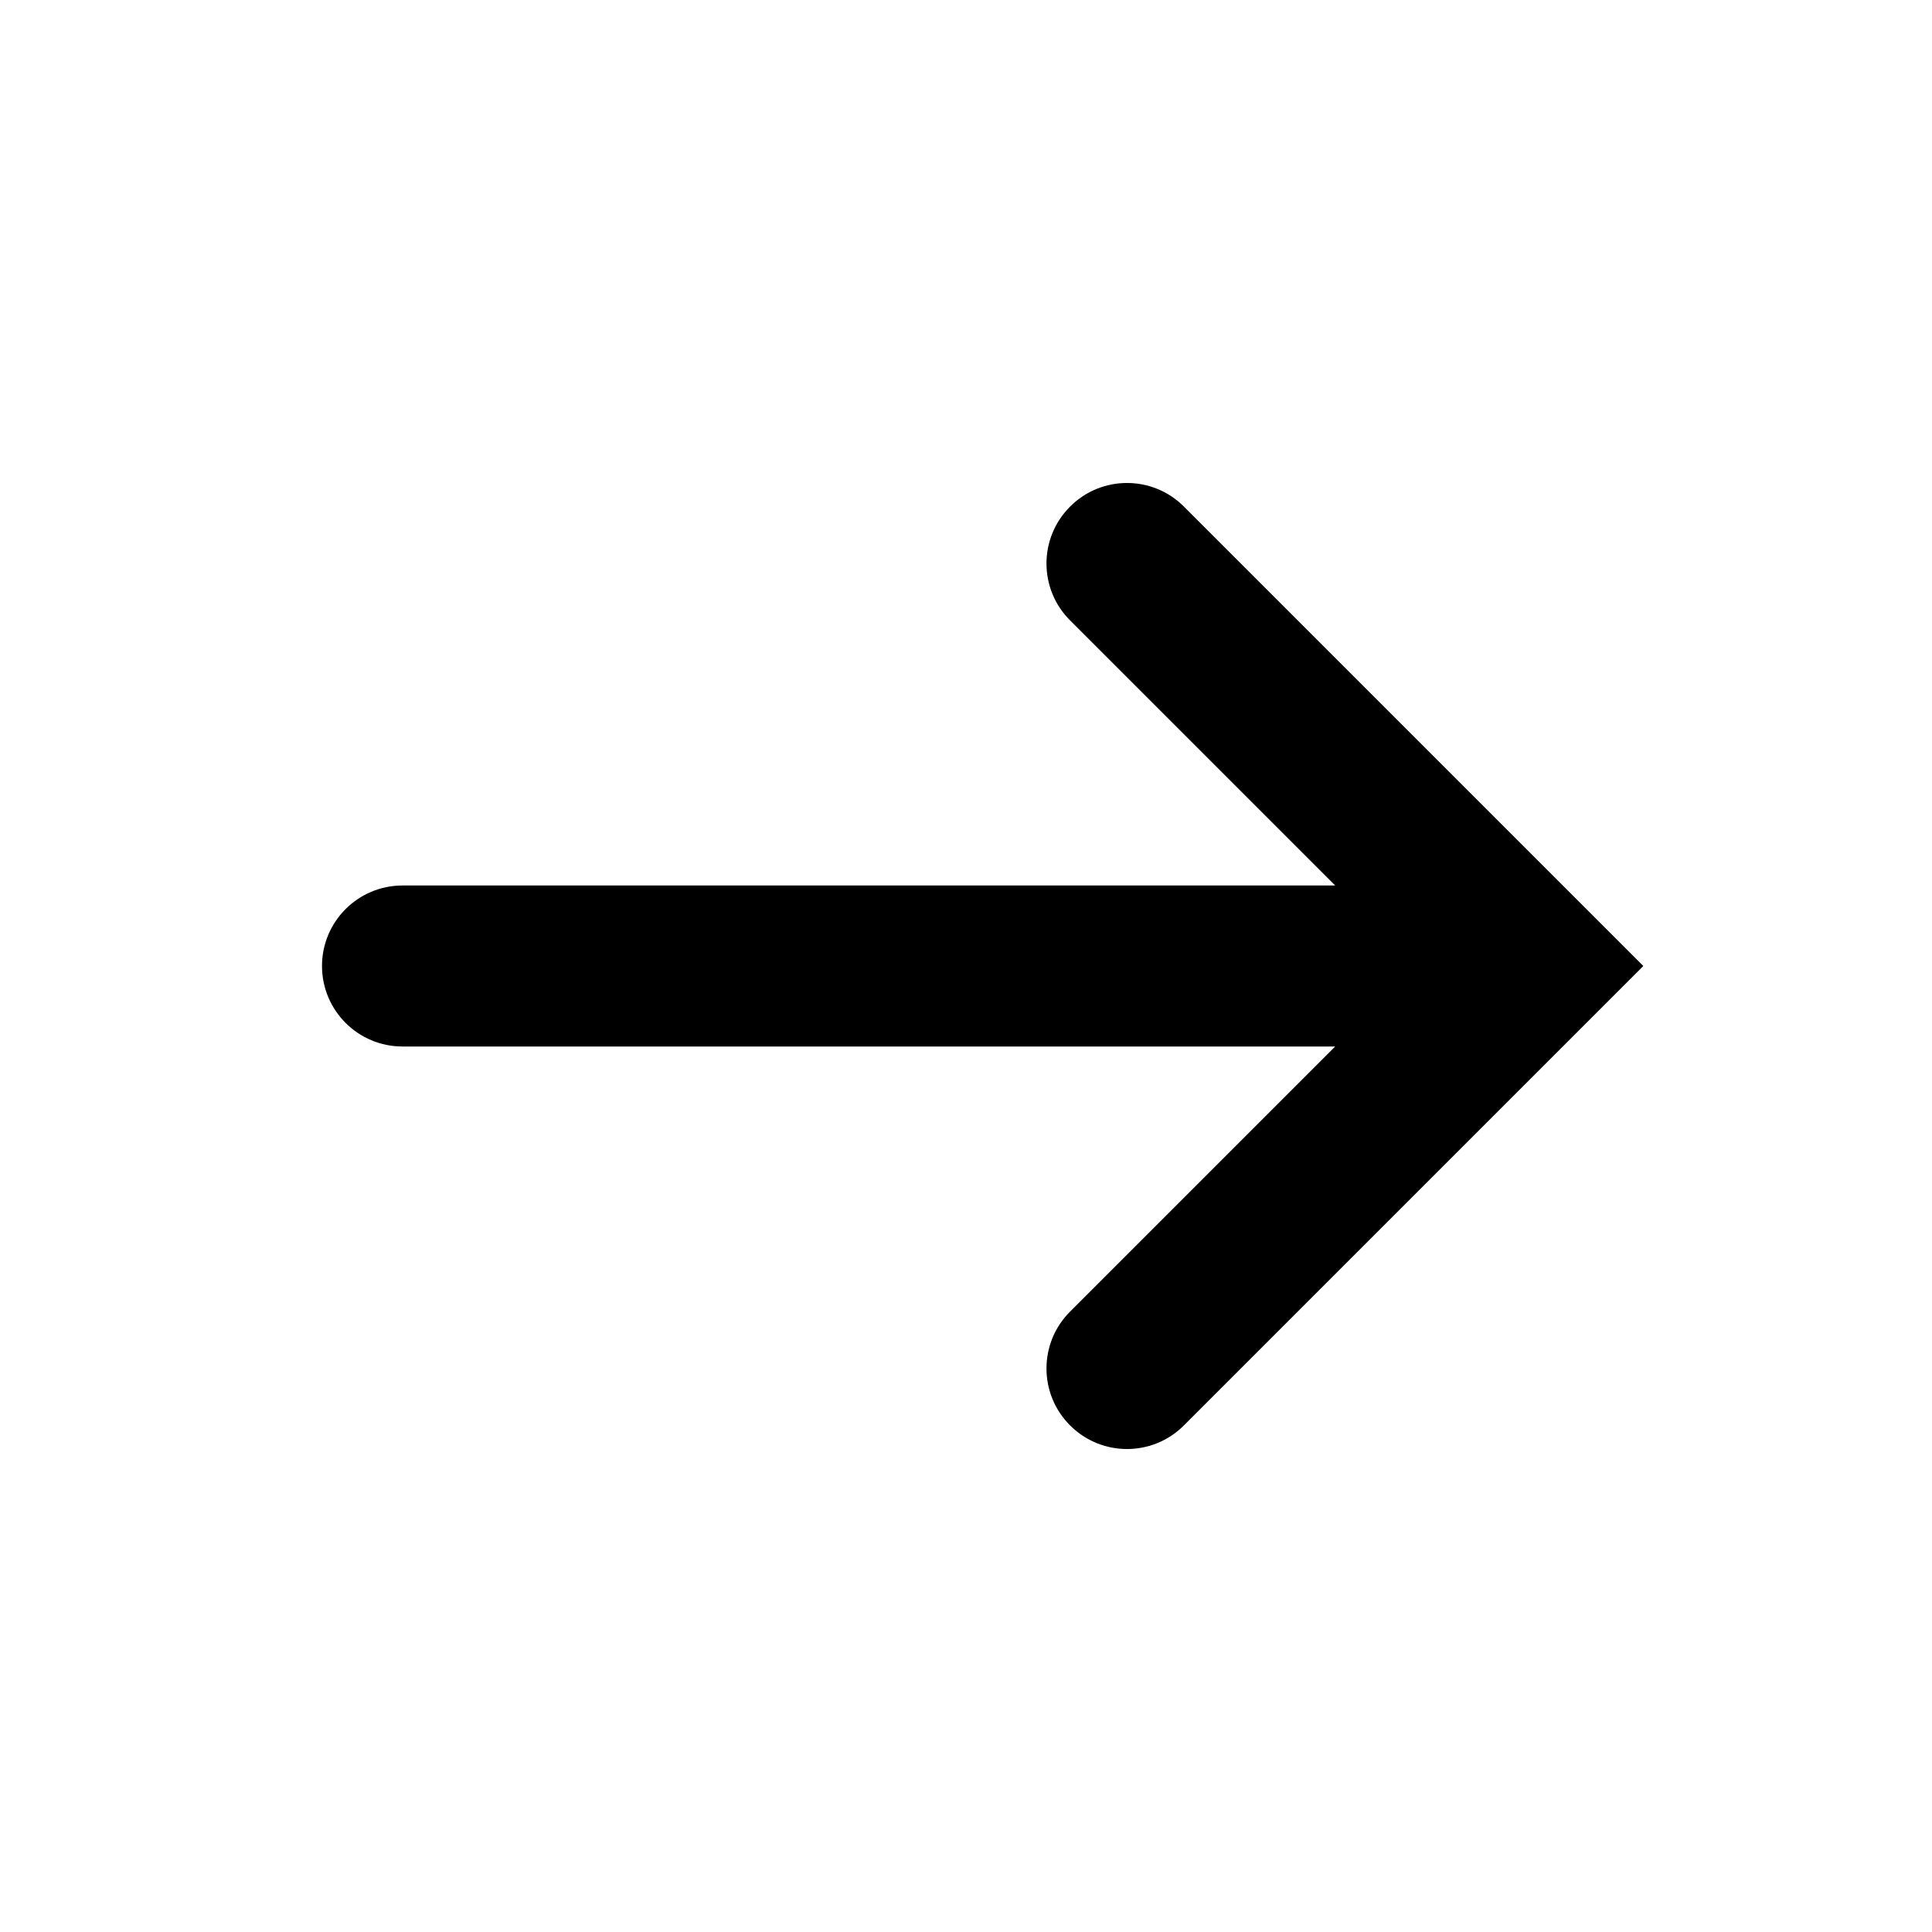
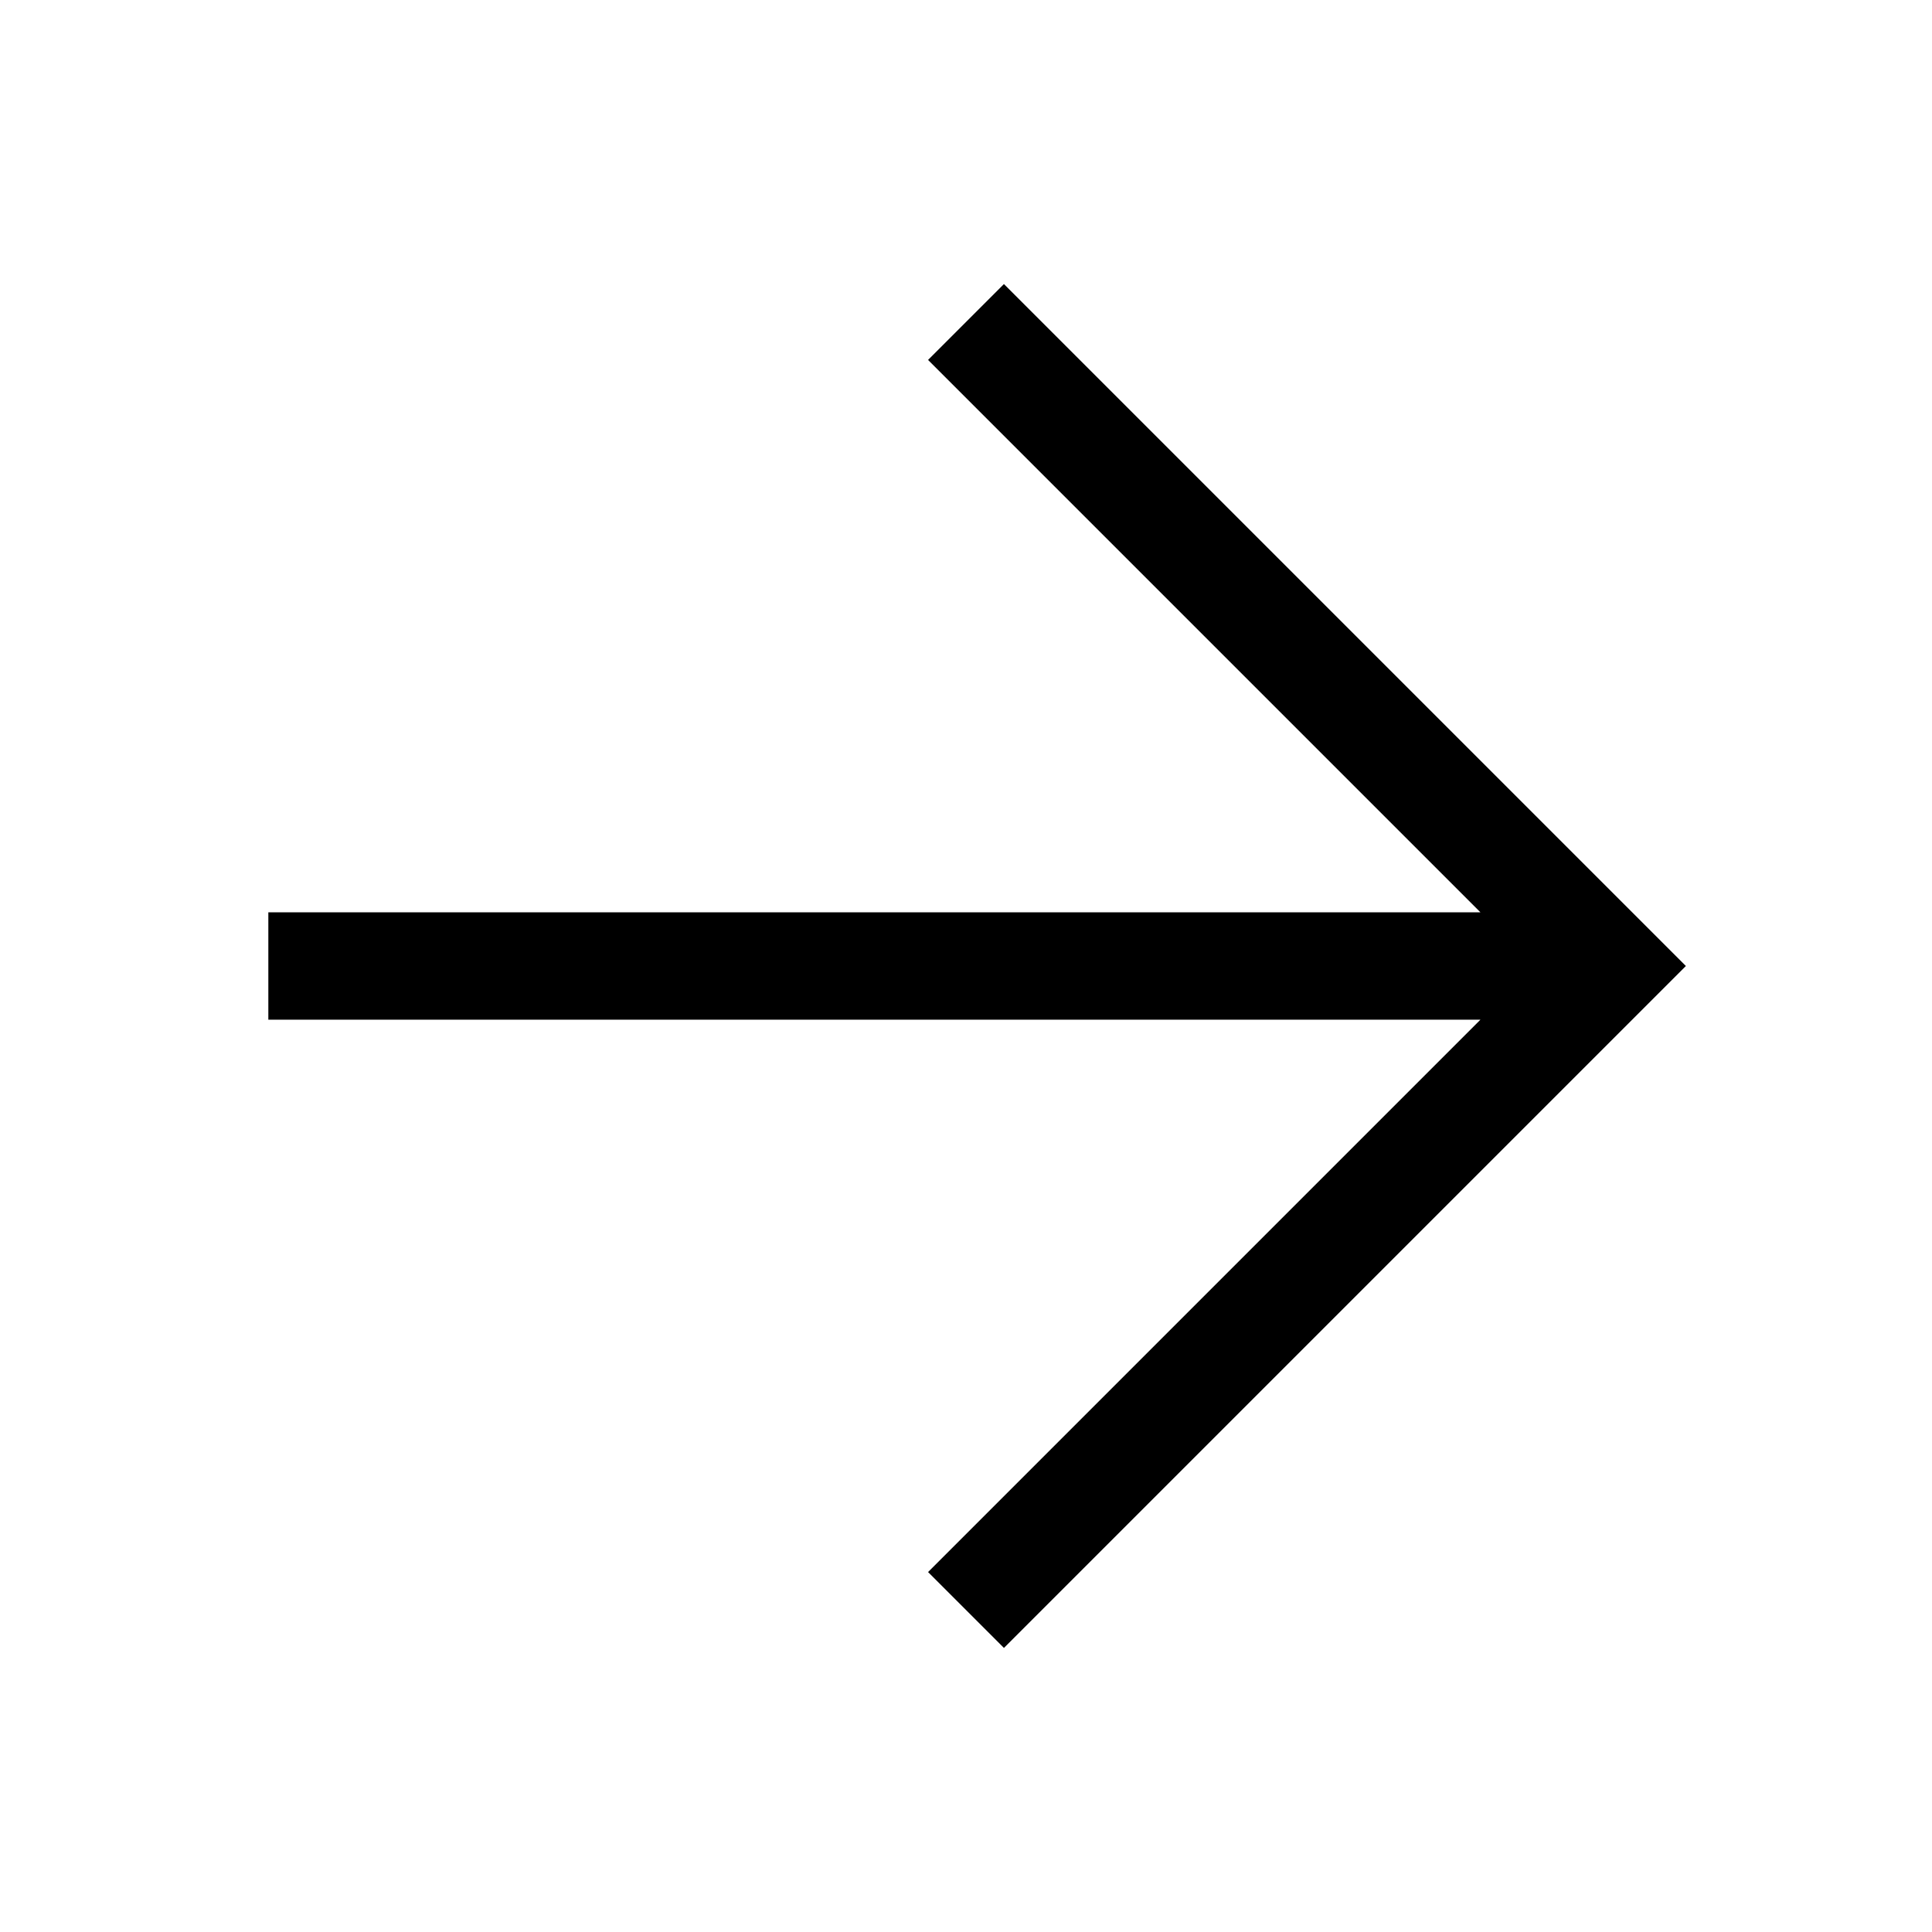
- <svg xmlns="http://www.w3.org/2000/svg" width="24" height="24" viewBox="0 0 24 24">
-   <path fill-rule="evenodd" d="M16.586,11 L13.293,7.707 C12.902,7.317 12.902,6.683 13.293,6.293 C13.683,5.902 14.317,5.902 14.707,6.293 L20.414,12 L14.707,17.707 C14.317,18.098 13.683,18.098 13.293,17.707 C12.902,17.317 12.902,16.683 13.293,16.293 L16.586,13 L5,13 C4.448,13 4,12.552 4,12 C4,11.448 4.448,11 5,11 L16.586,11 Z" />
+ <svg xmlns="http://www.w3.org/2000/svg" width="36" height="36" viewBox="0 0 36 36">
+   <polygon fill-rule="evenodd" points="18.707 5.293 17.293 6.707 27.586 17 5 17 5 19 27.586 19 17.293 29.293 18.707 30.707 31.414 18" />
</svg>
